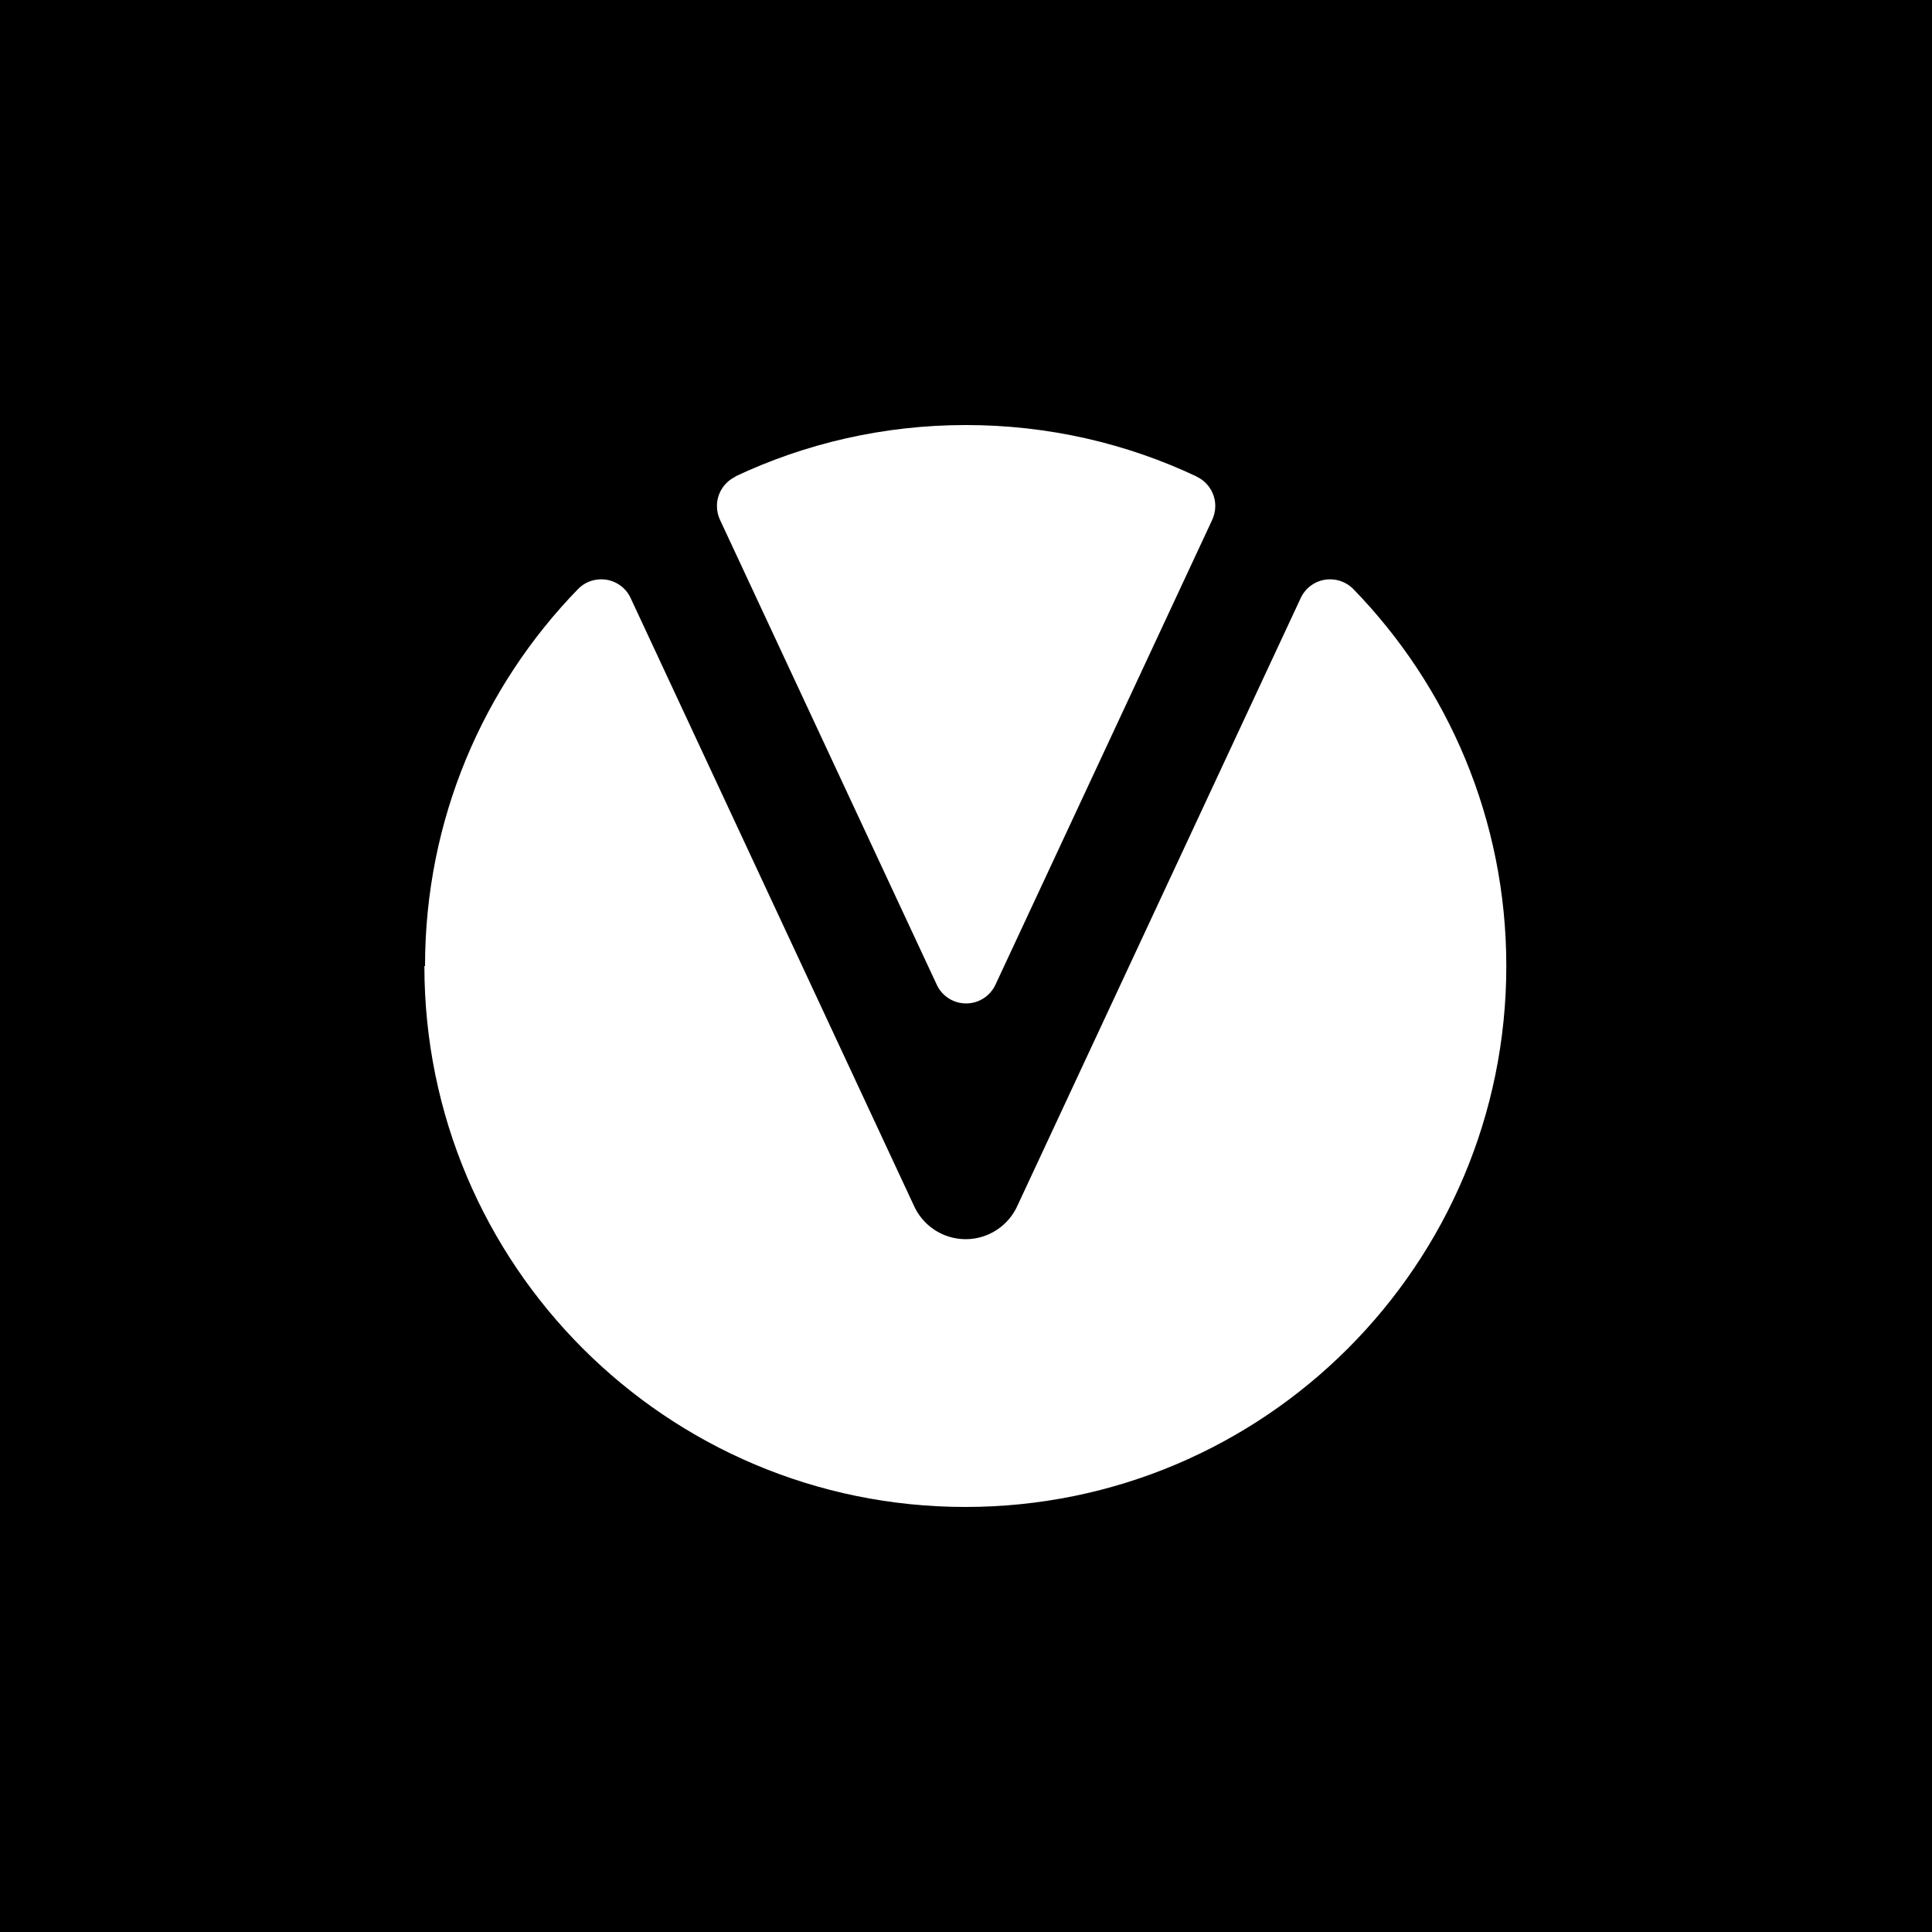
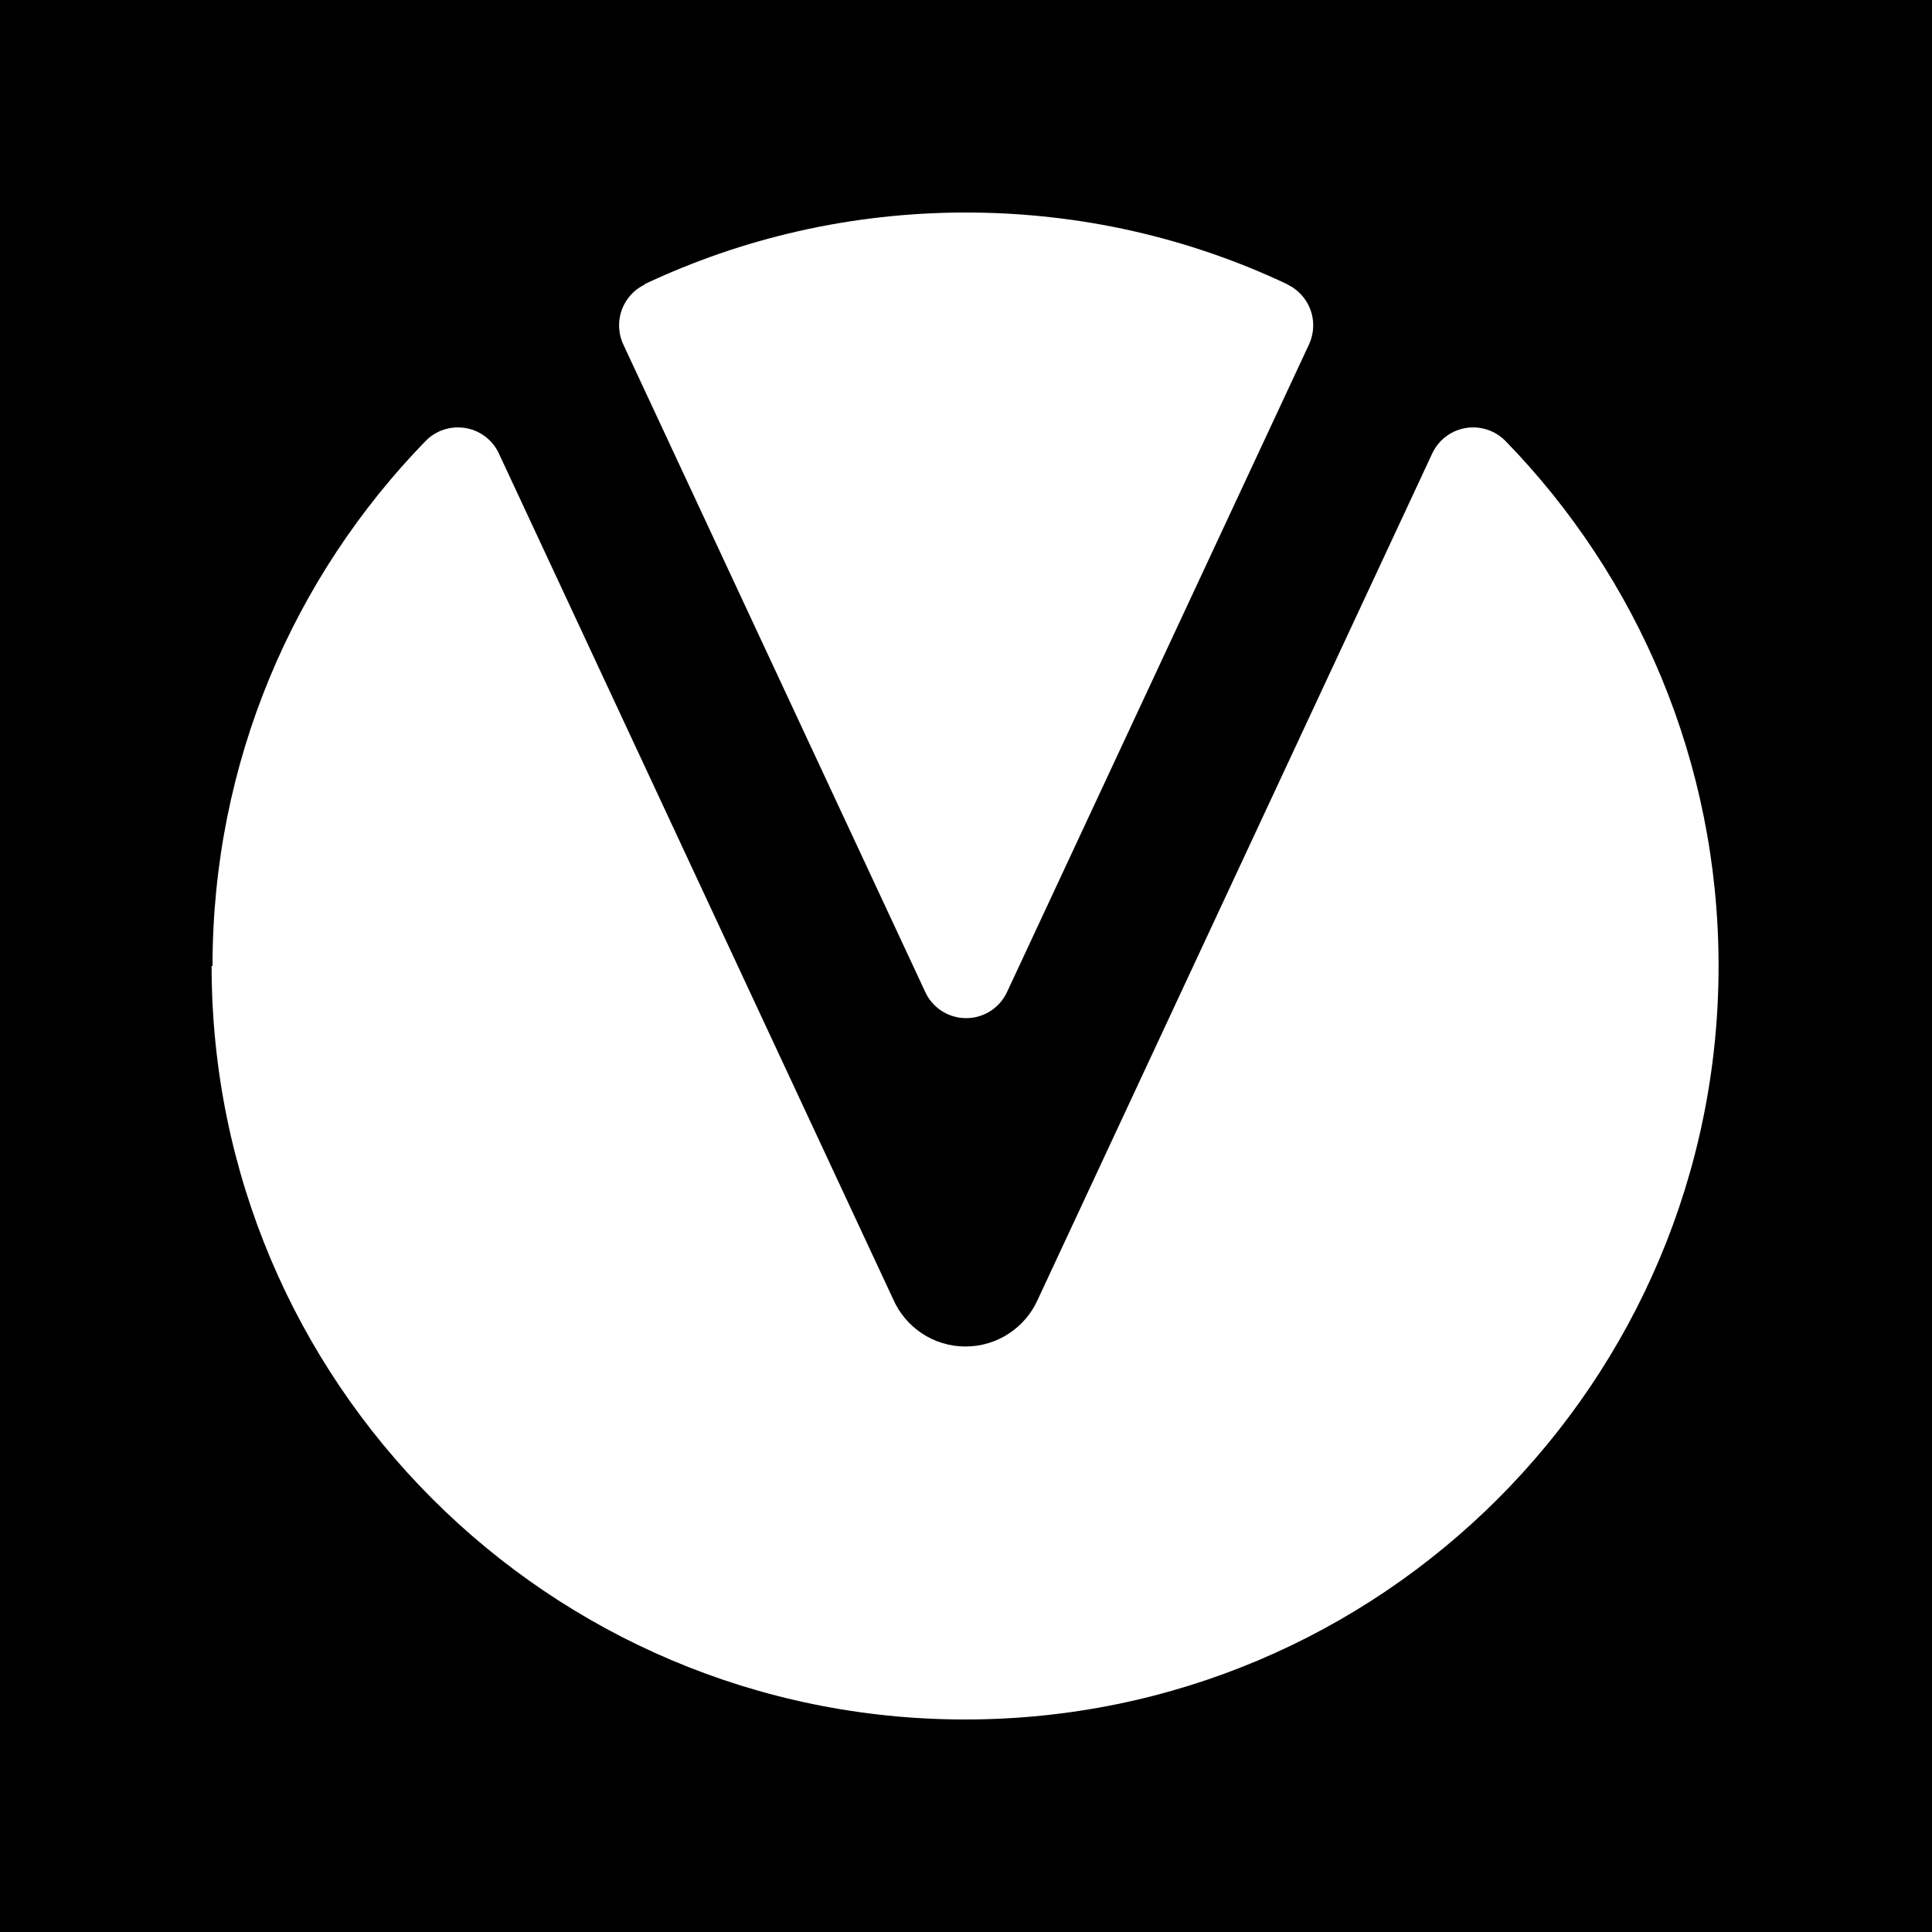
<svg xmlns="http://www.w3.org/2000/svg" viewBox="0 0 100 100" fill="none">
  <rect width="100" height="100" fill="#000000" />
-   <g transform="translate(22 22) scale(0.56)">
+   <g transform="translate(11 11) scale(0.78)">
    <path d="M0,50c0,-13.55 5.39,-25.84 14.14,-34.84c0.54,-0.56 1.30,-0.90 2.15,-0.90c1.22,0 2.28,0.73 2.74,1.79l26.14,56.07c0.81,1.84 2.65,3.13 4.80,3.13c2.14,0 3.99,-1.29 4.80,-3.13l26.14,-56.07c0.46,-1.05 1.51,-1.79 2.74,-1.79c0.84,0 1.60,0.34 2.15,0.90c8.75,9.00 14.14,21.29 14.14,34.84c0,27.61 -22.38,50 -50,50c-27.61,0 -50,-22.38 -50,-50zM28.66,4.76c6.46,-3.05 13.70,-4.76 21.33,-4.76c7.63,0 14.86,1.70 21.33,4.76l-0.00,0.01c1.01,0.48 1.72,1.51 1.72,2.71c0,0.47 -0.11,0.92 -0.30,1.32l-19.99,42.87c-0.46,1.05 -1.51,1.79 -2.74,1.79c-1.22,0 -2.28,-0.73 -2.74,-1.79l-19.99,-42.87c-0.19,-0.39 -0.30,-0.84 -0.30,-1.32c0,-1.19 0.70,-2.23 1.72,-2.71z" fill="#ffffff" />
  </g>
</svg>
